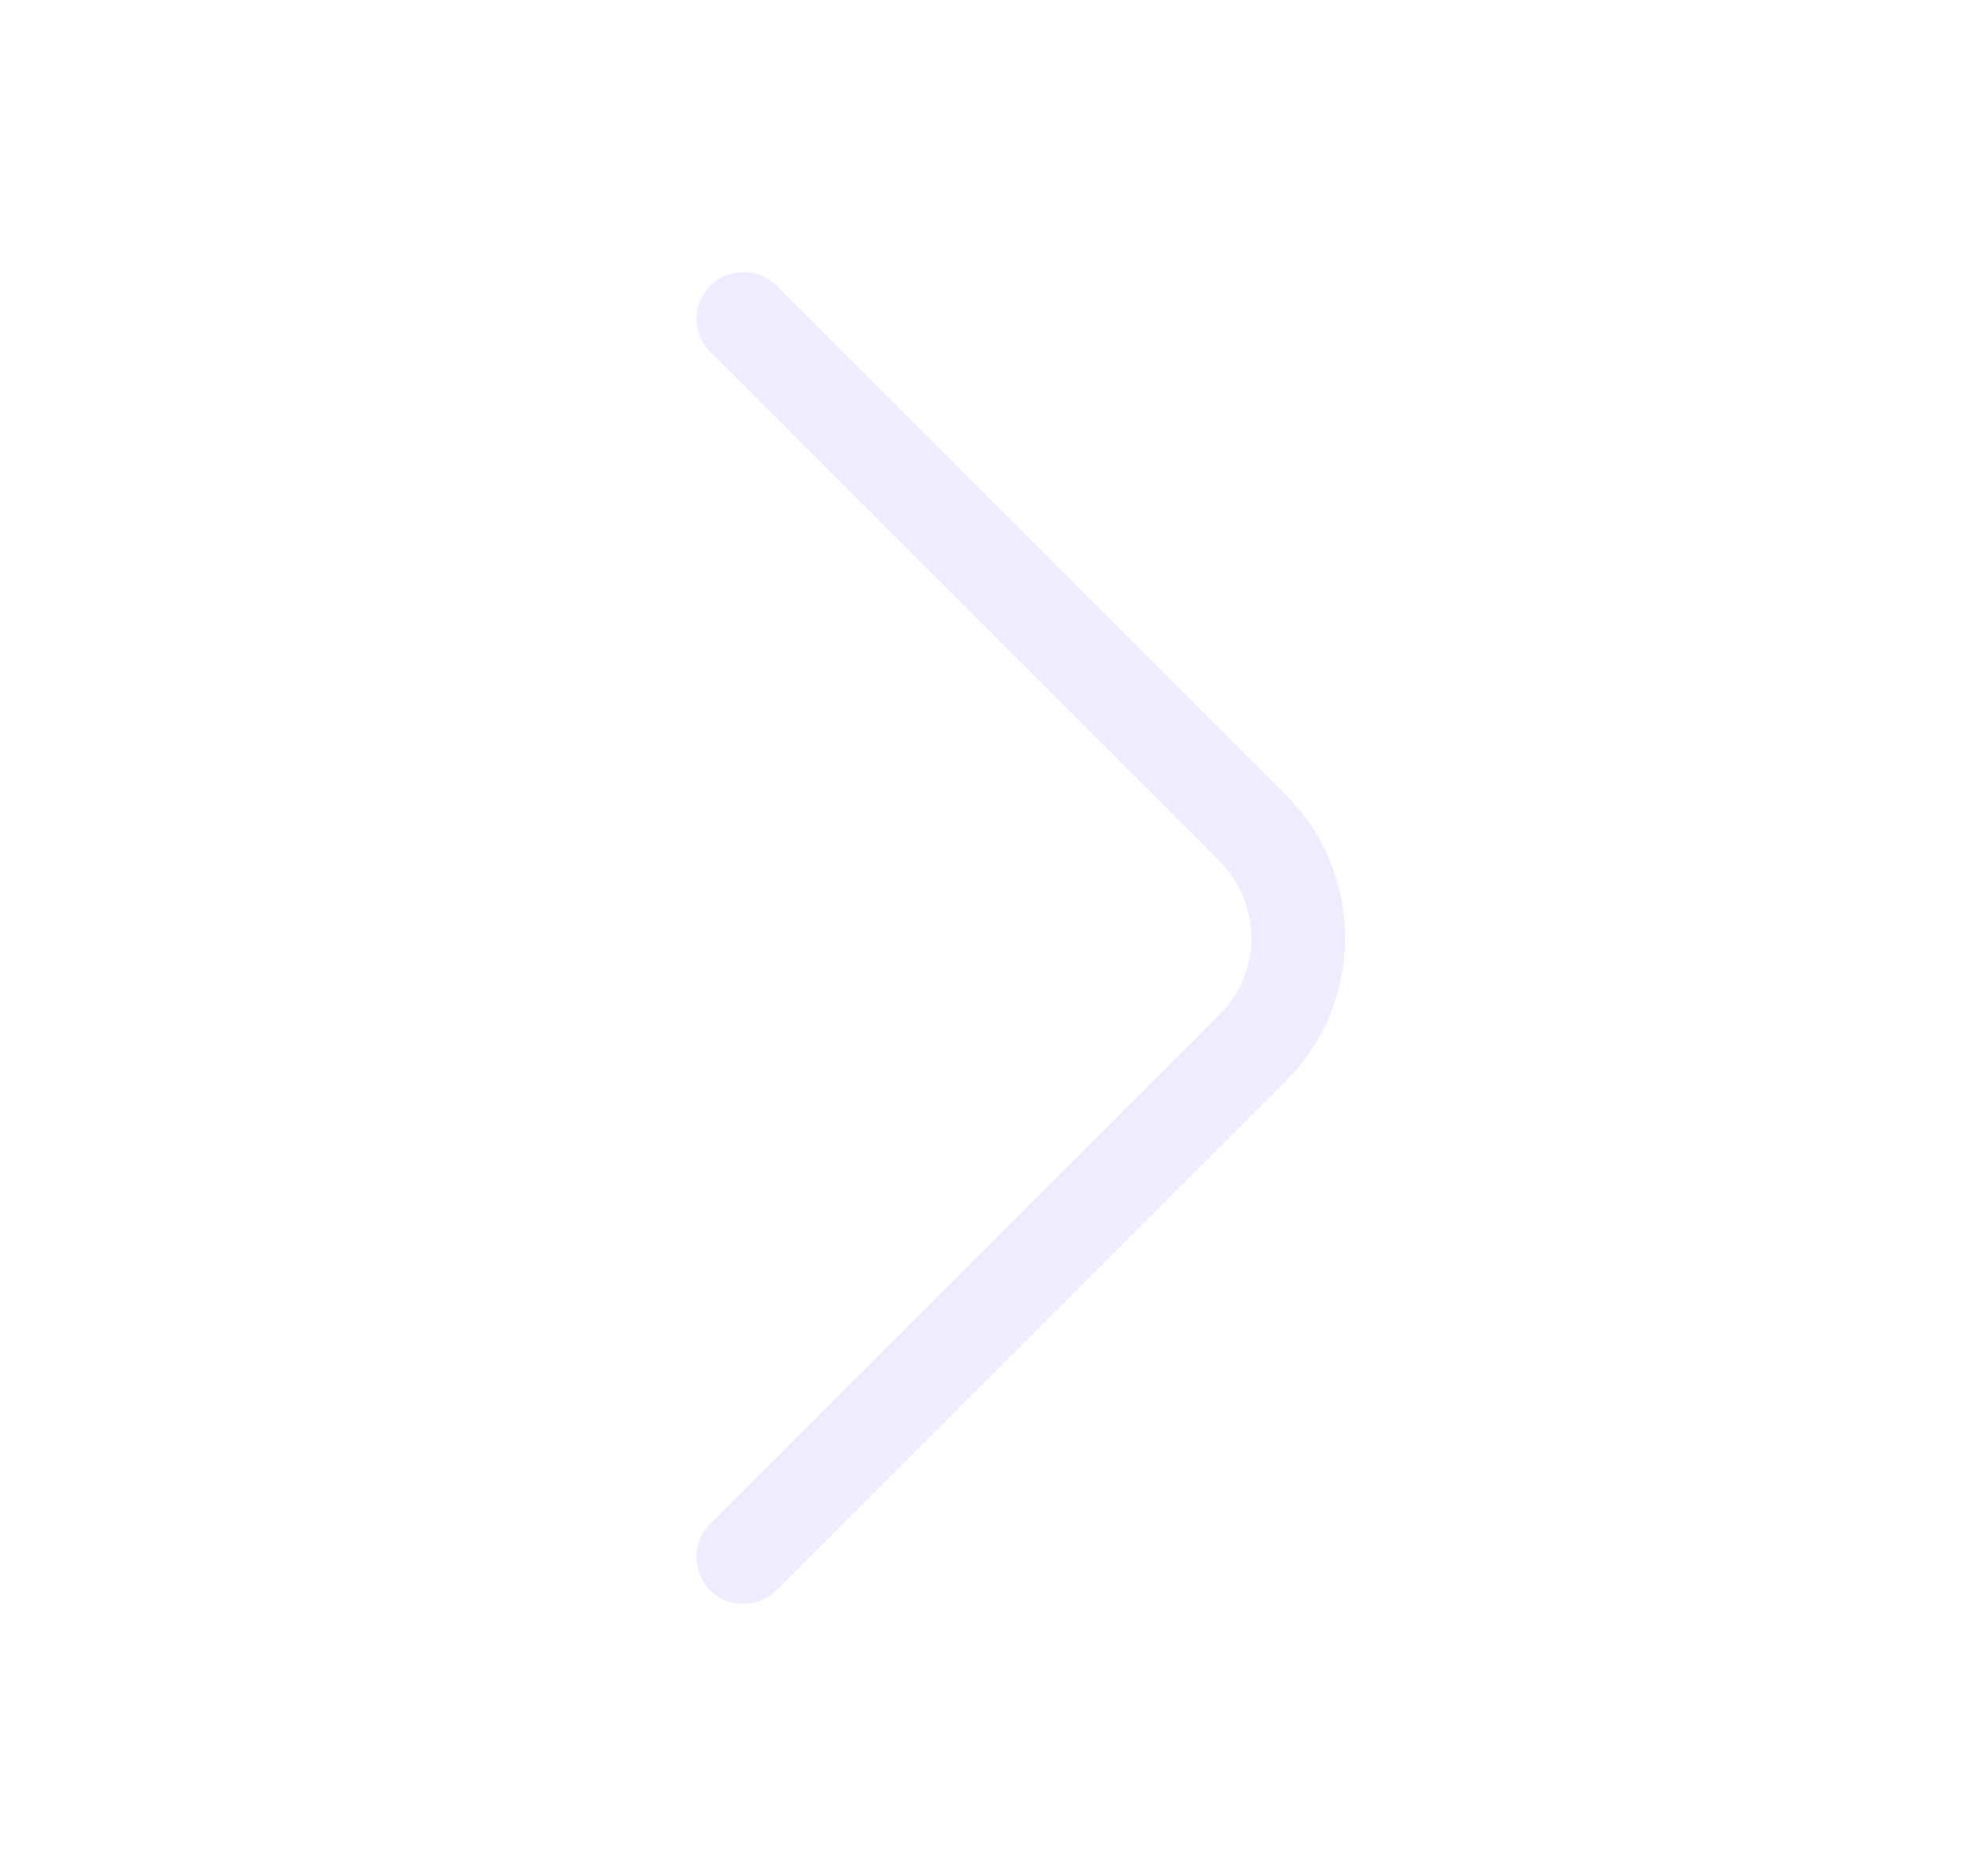
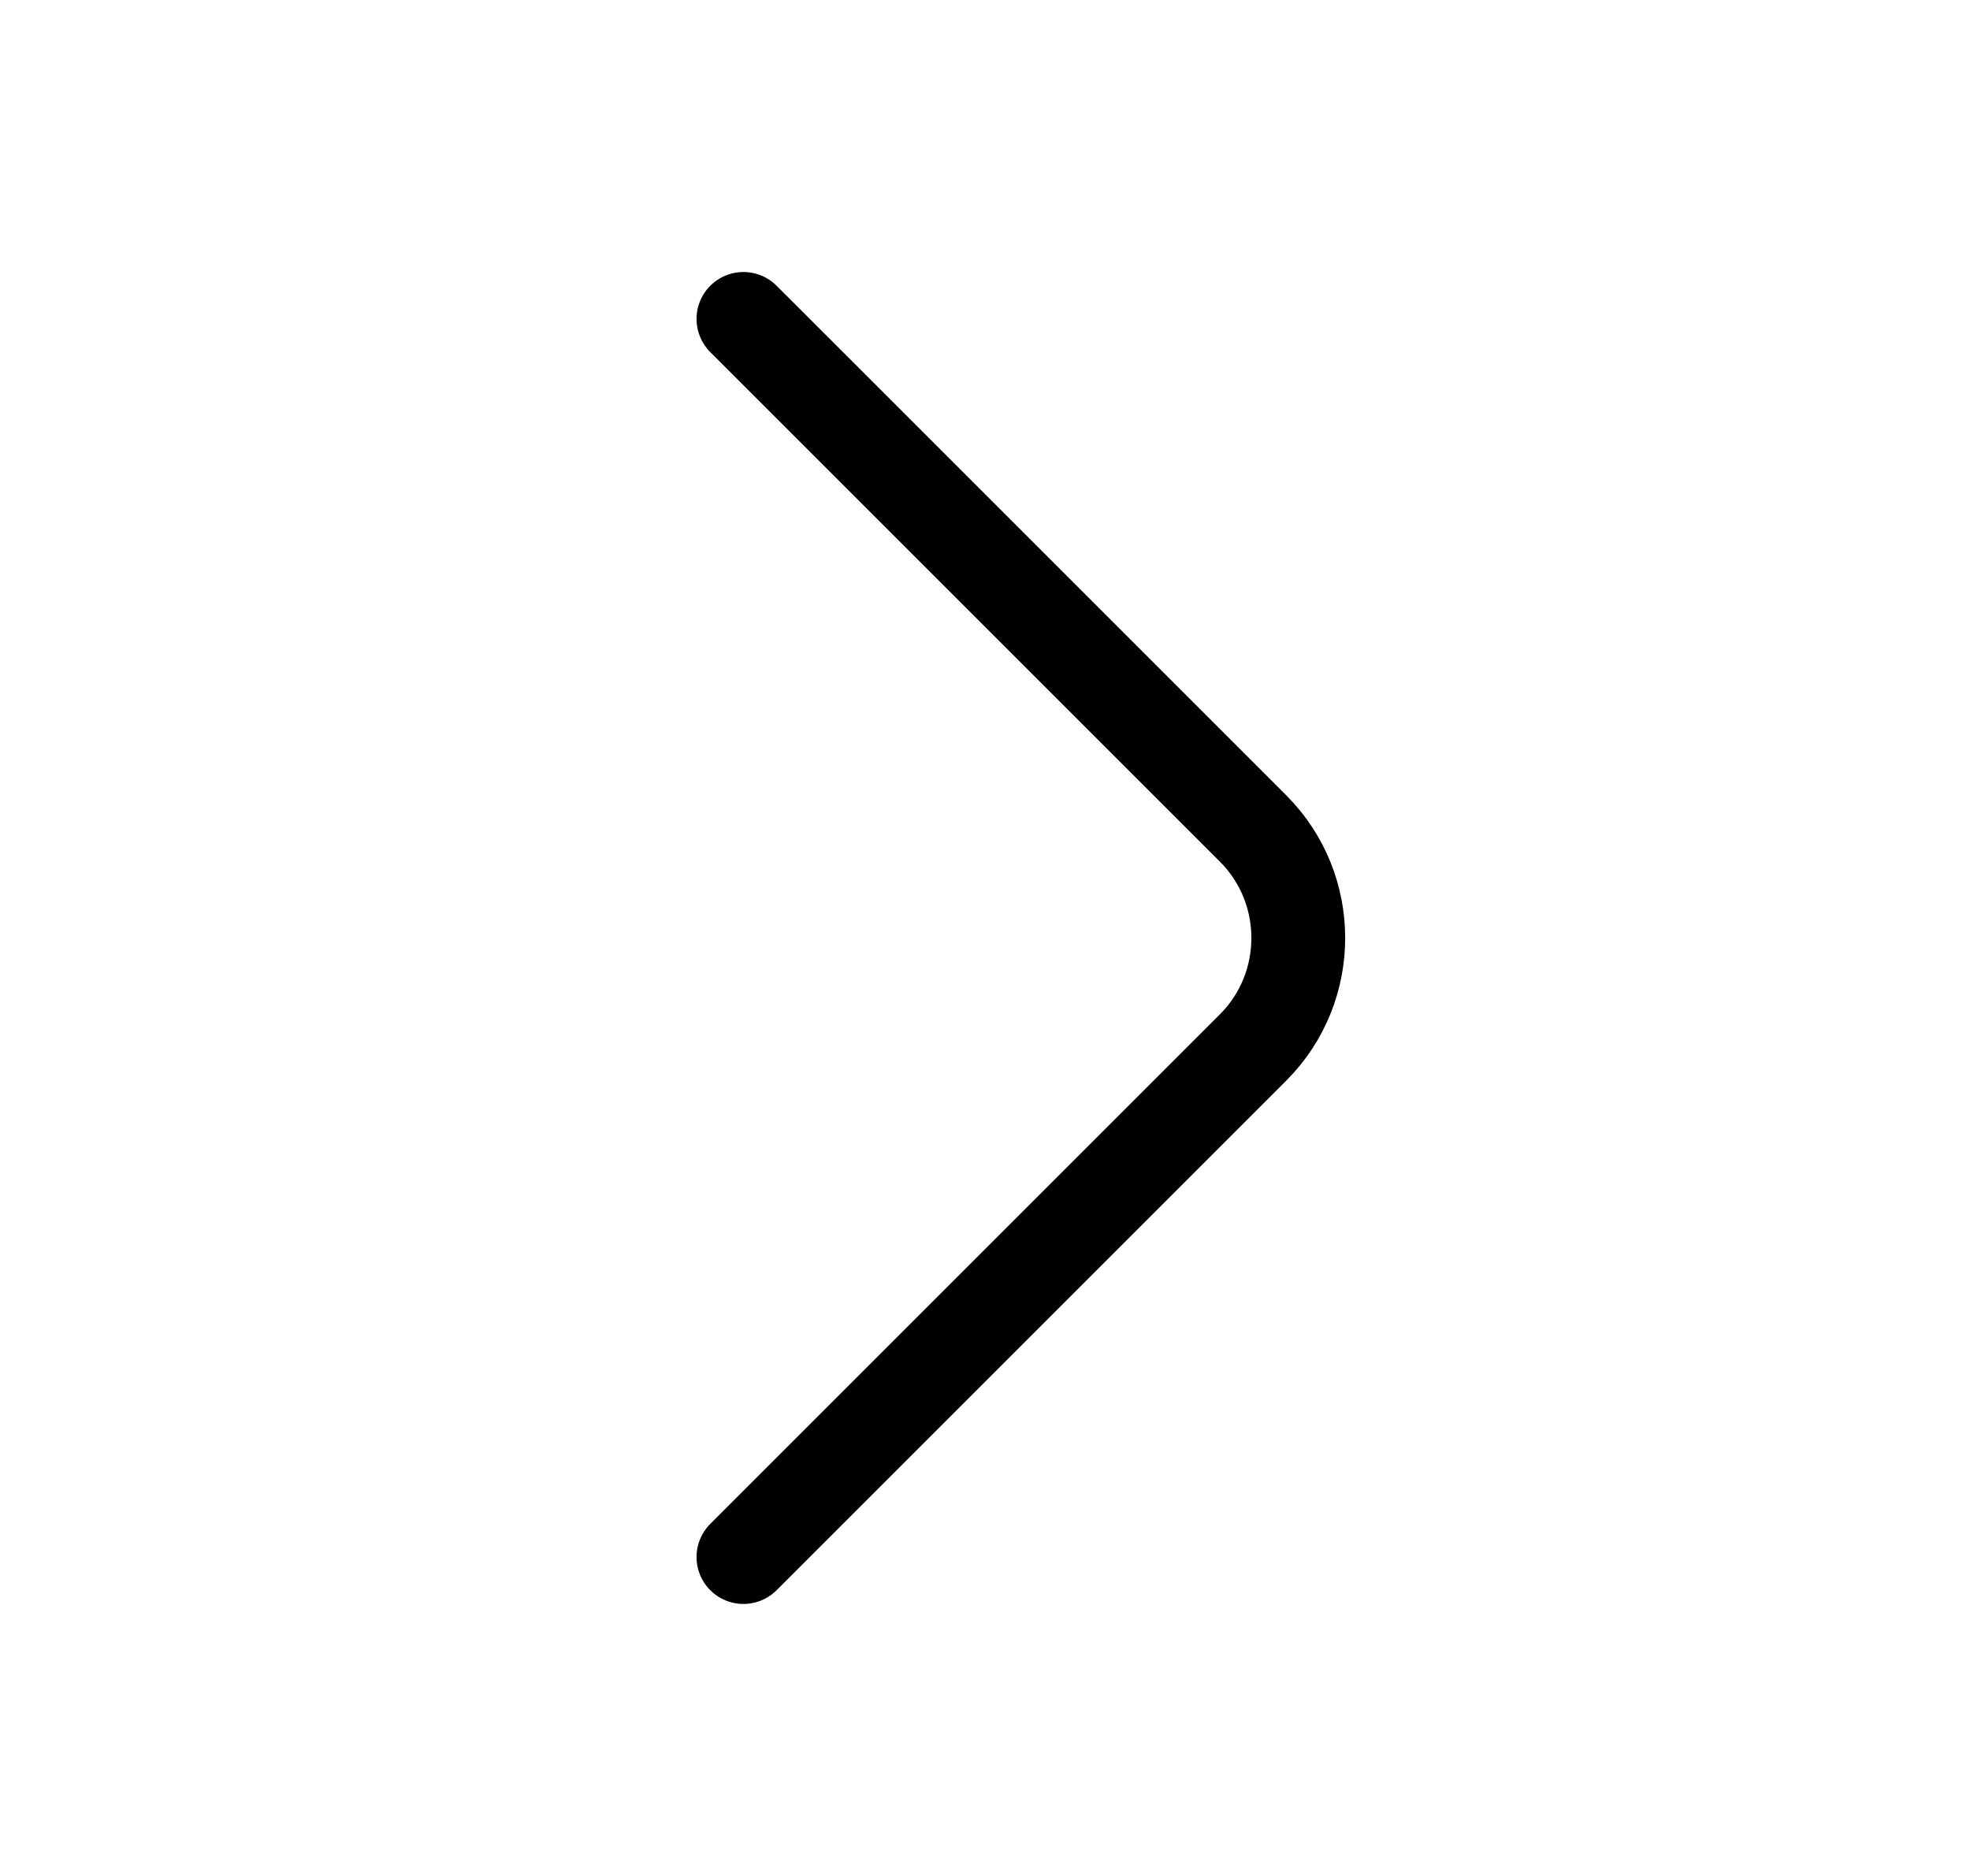
<svg xmlns="http://www.w3.org/2000/svg" preserveAspectRatio="xMidYMid meet" viewBox="0 0 21 20" fill="none">
-   <path d="M7.925 16.6L13.358 11.167C14 10.525 14 9.475 13.358 8.833L7.925 3.4" stroke="#EEECFF" stroke-miterlimit="10" stroke-linecap="round" stroke-linejoin="round" />
+   <path d="M7.925 16.6L13.358 11.167C14 10.525 14 9.475 13.358 8.833L7.925 3.4" stroke="currentColor" stroke-miterlimit="10" stroke-linecap="round" stroke-linejoin="round" />
</svg>
